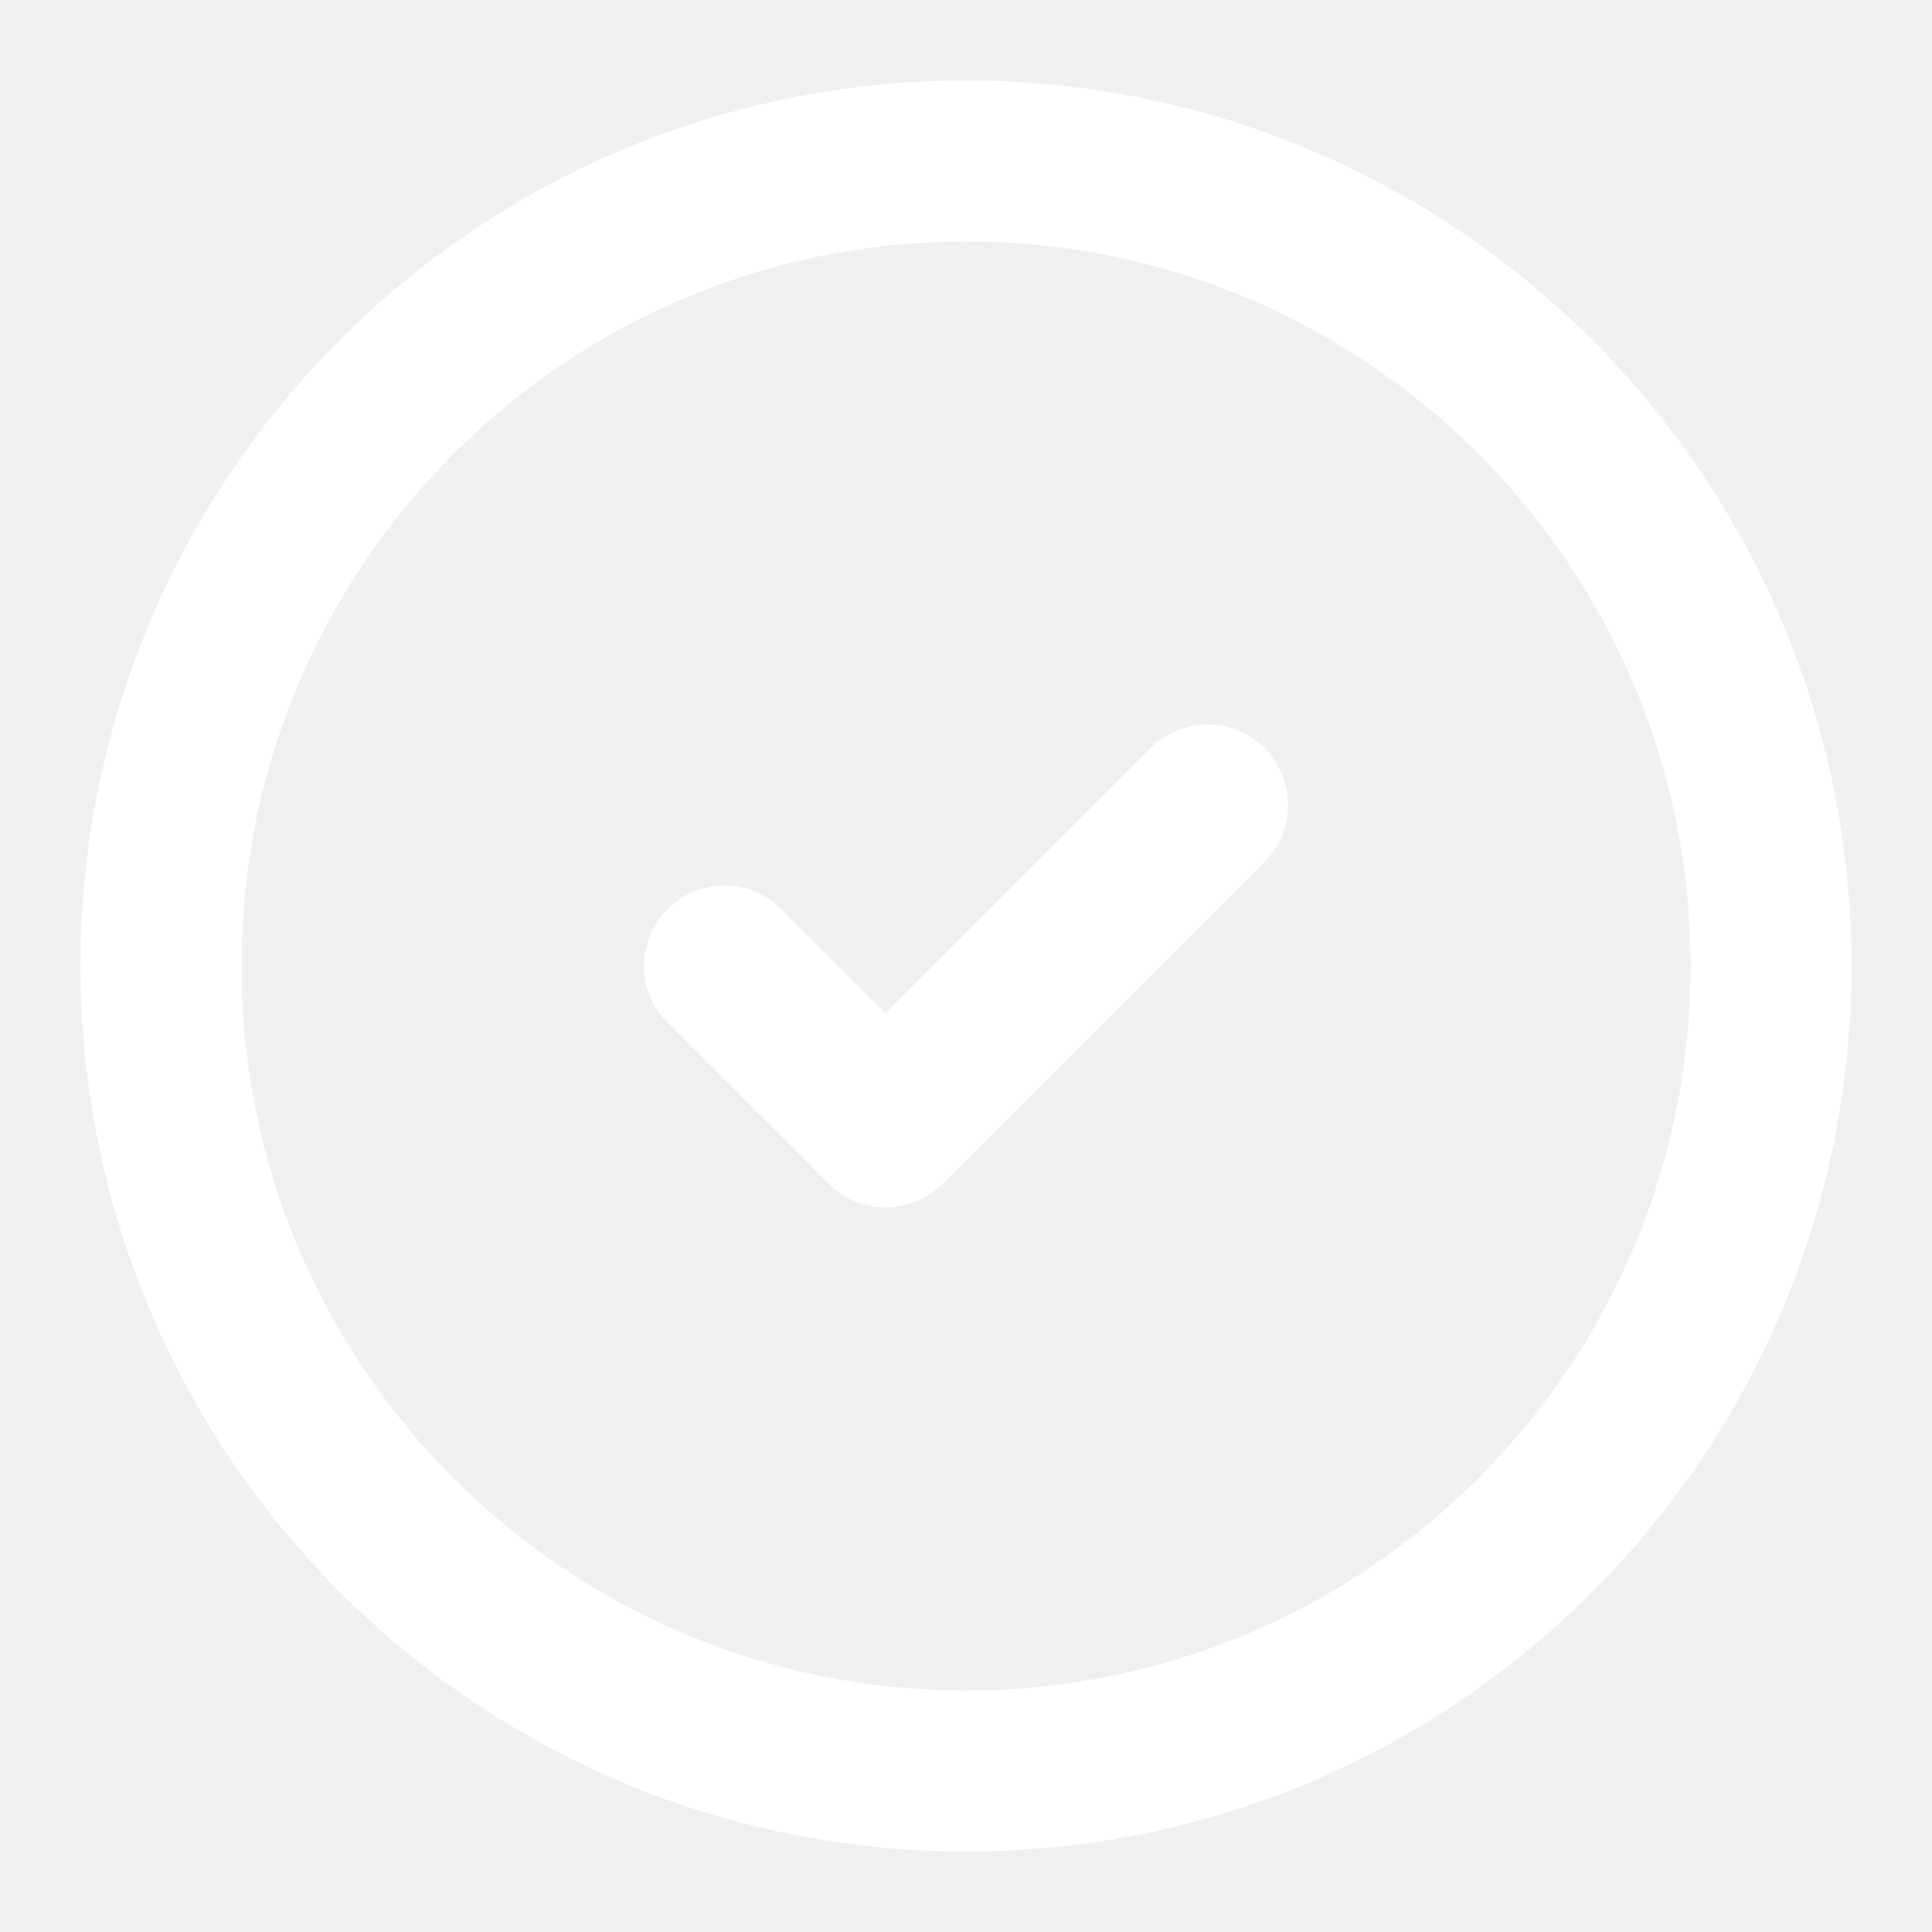
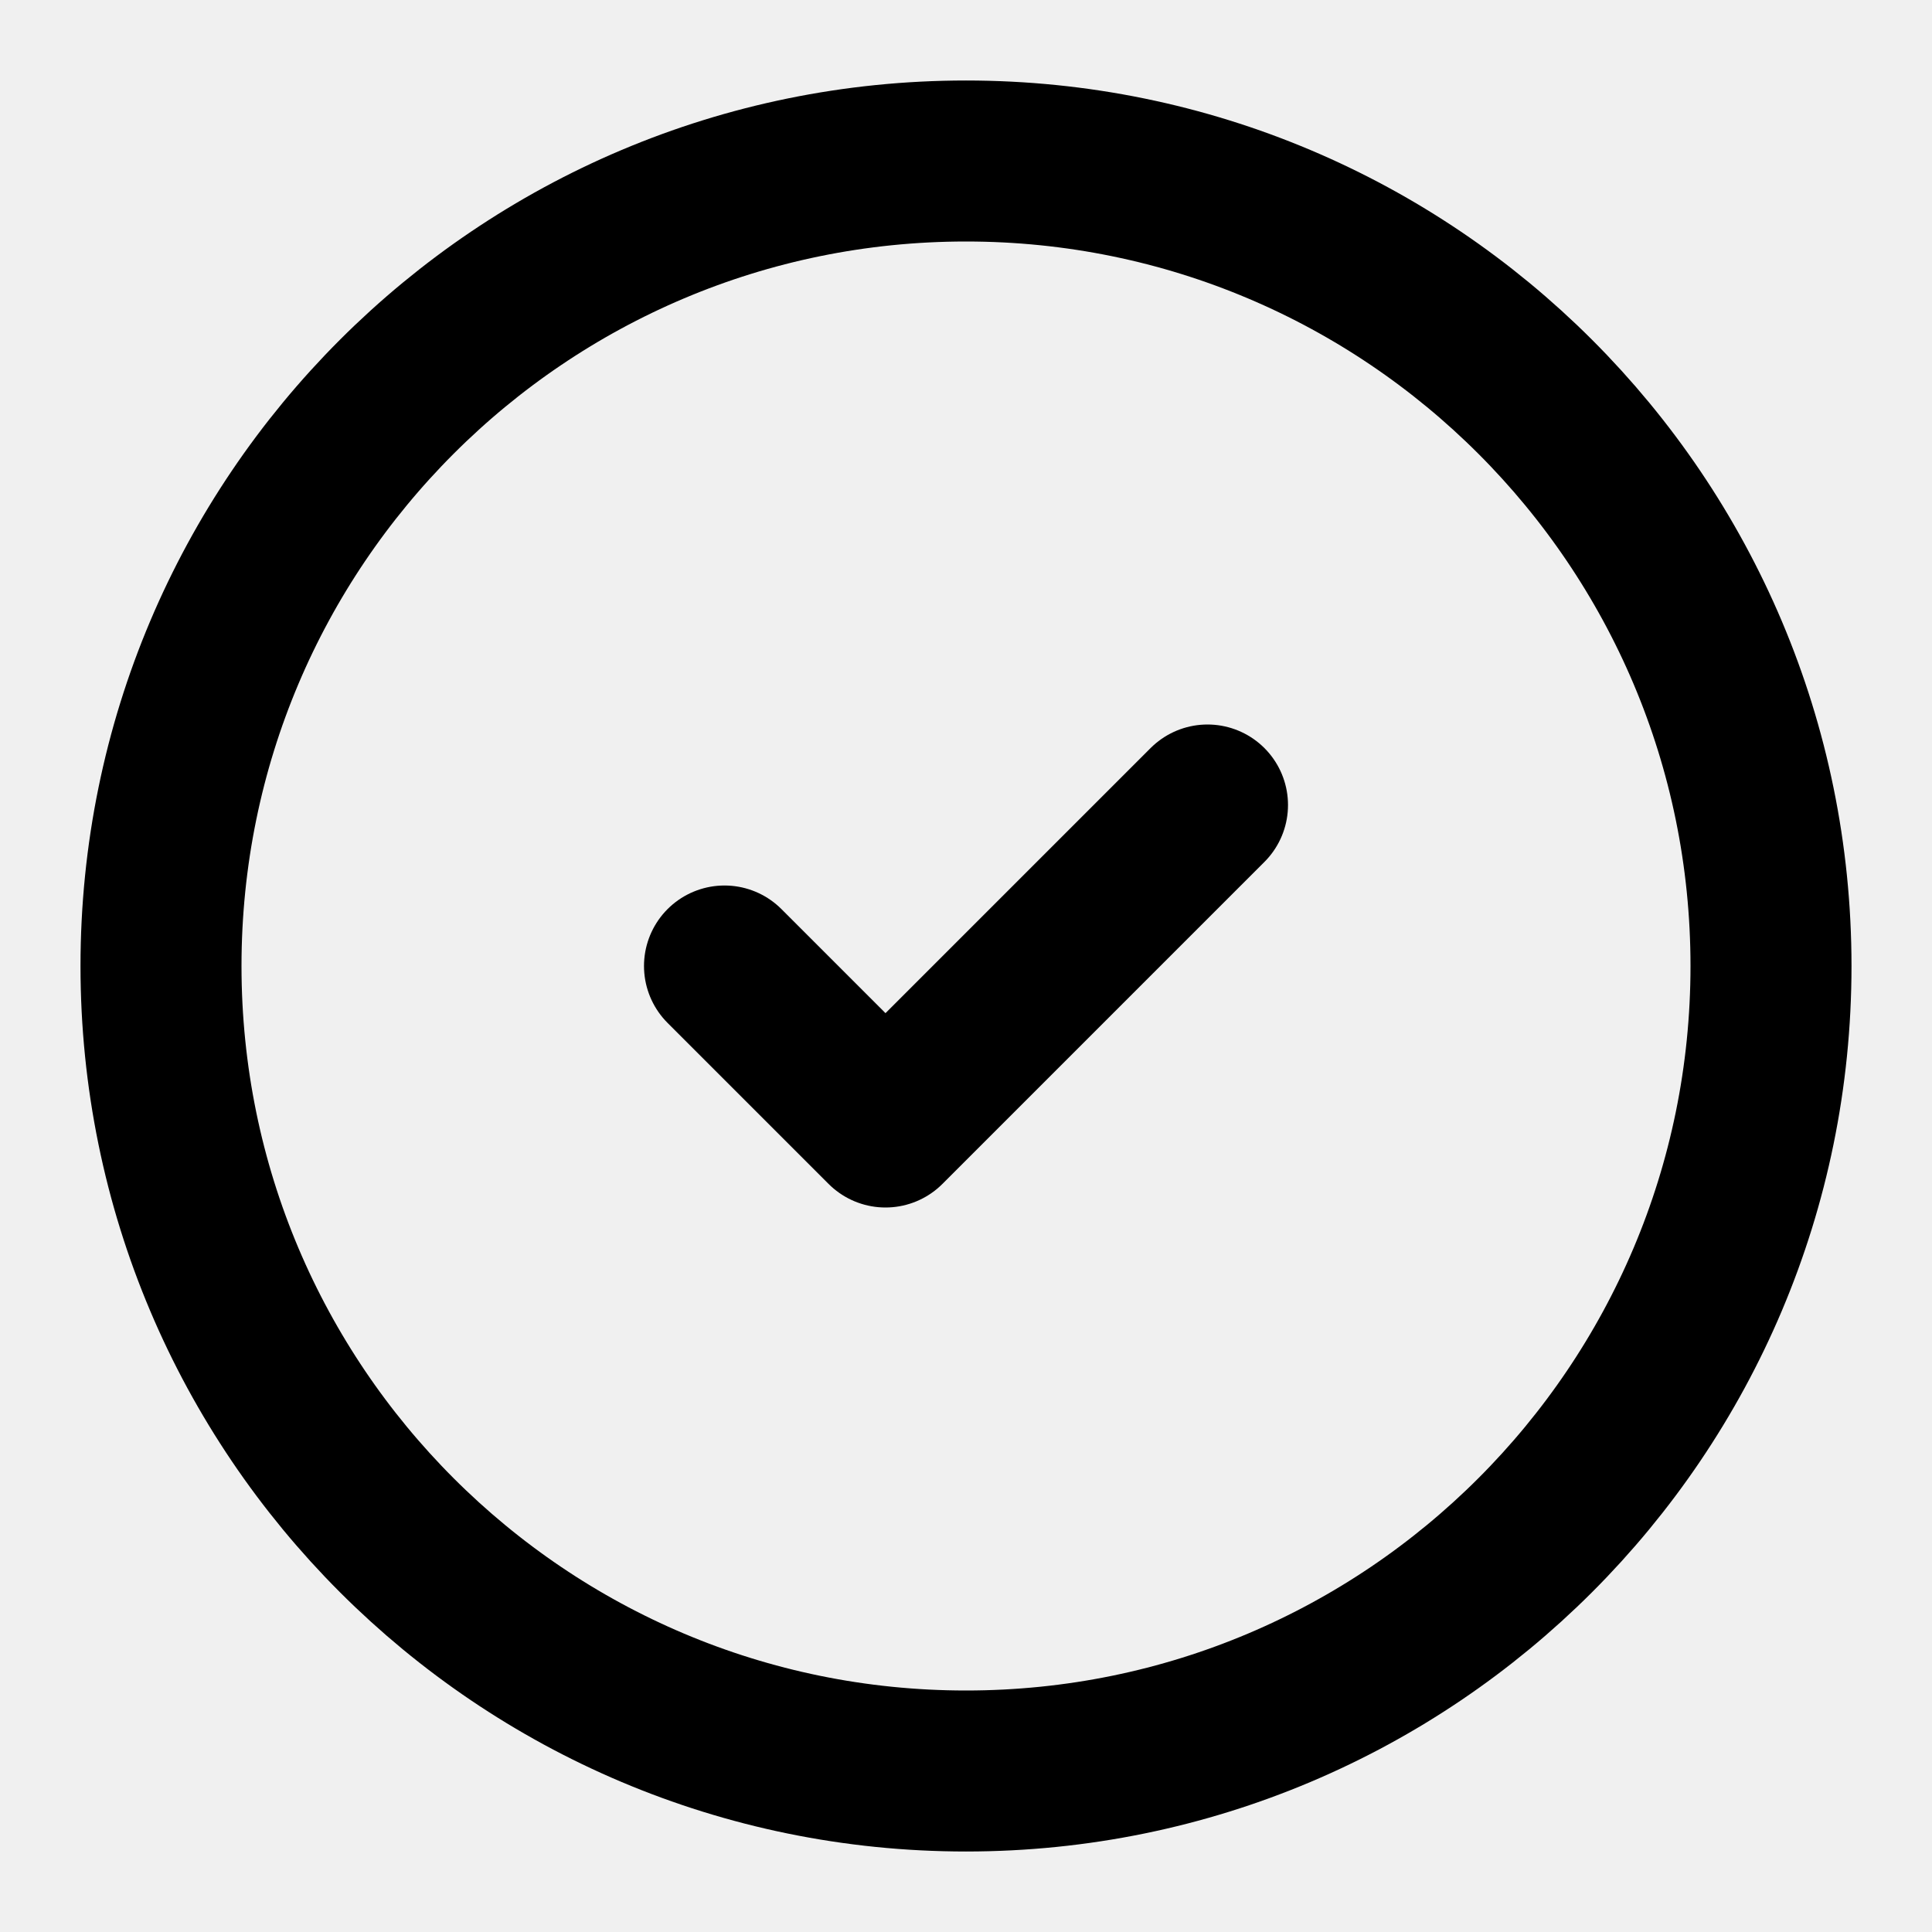
- <svg xmlns="http://www.w3.org/2000/svg" width="24" height="24" viewBox="0 0 24 24" fill="none" stroke="#FFFFFF" stroke-width="2" stroke-linecap="round" stroke-linejoin="round">
+ <svg xmlns="http://www.w3.org/2000/svg" width="24" height="24" viewBox="0 0 24 24" fill="none" stroke="#000000" stroke-width="2" stroke-linecap="round" stroke-linejoin="round">
  <circle cx="12" cy="12" r="10" />
  <path d="m9 12 2 2 4-4" />
</svg>
